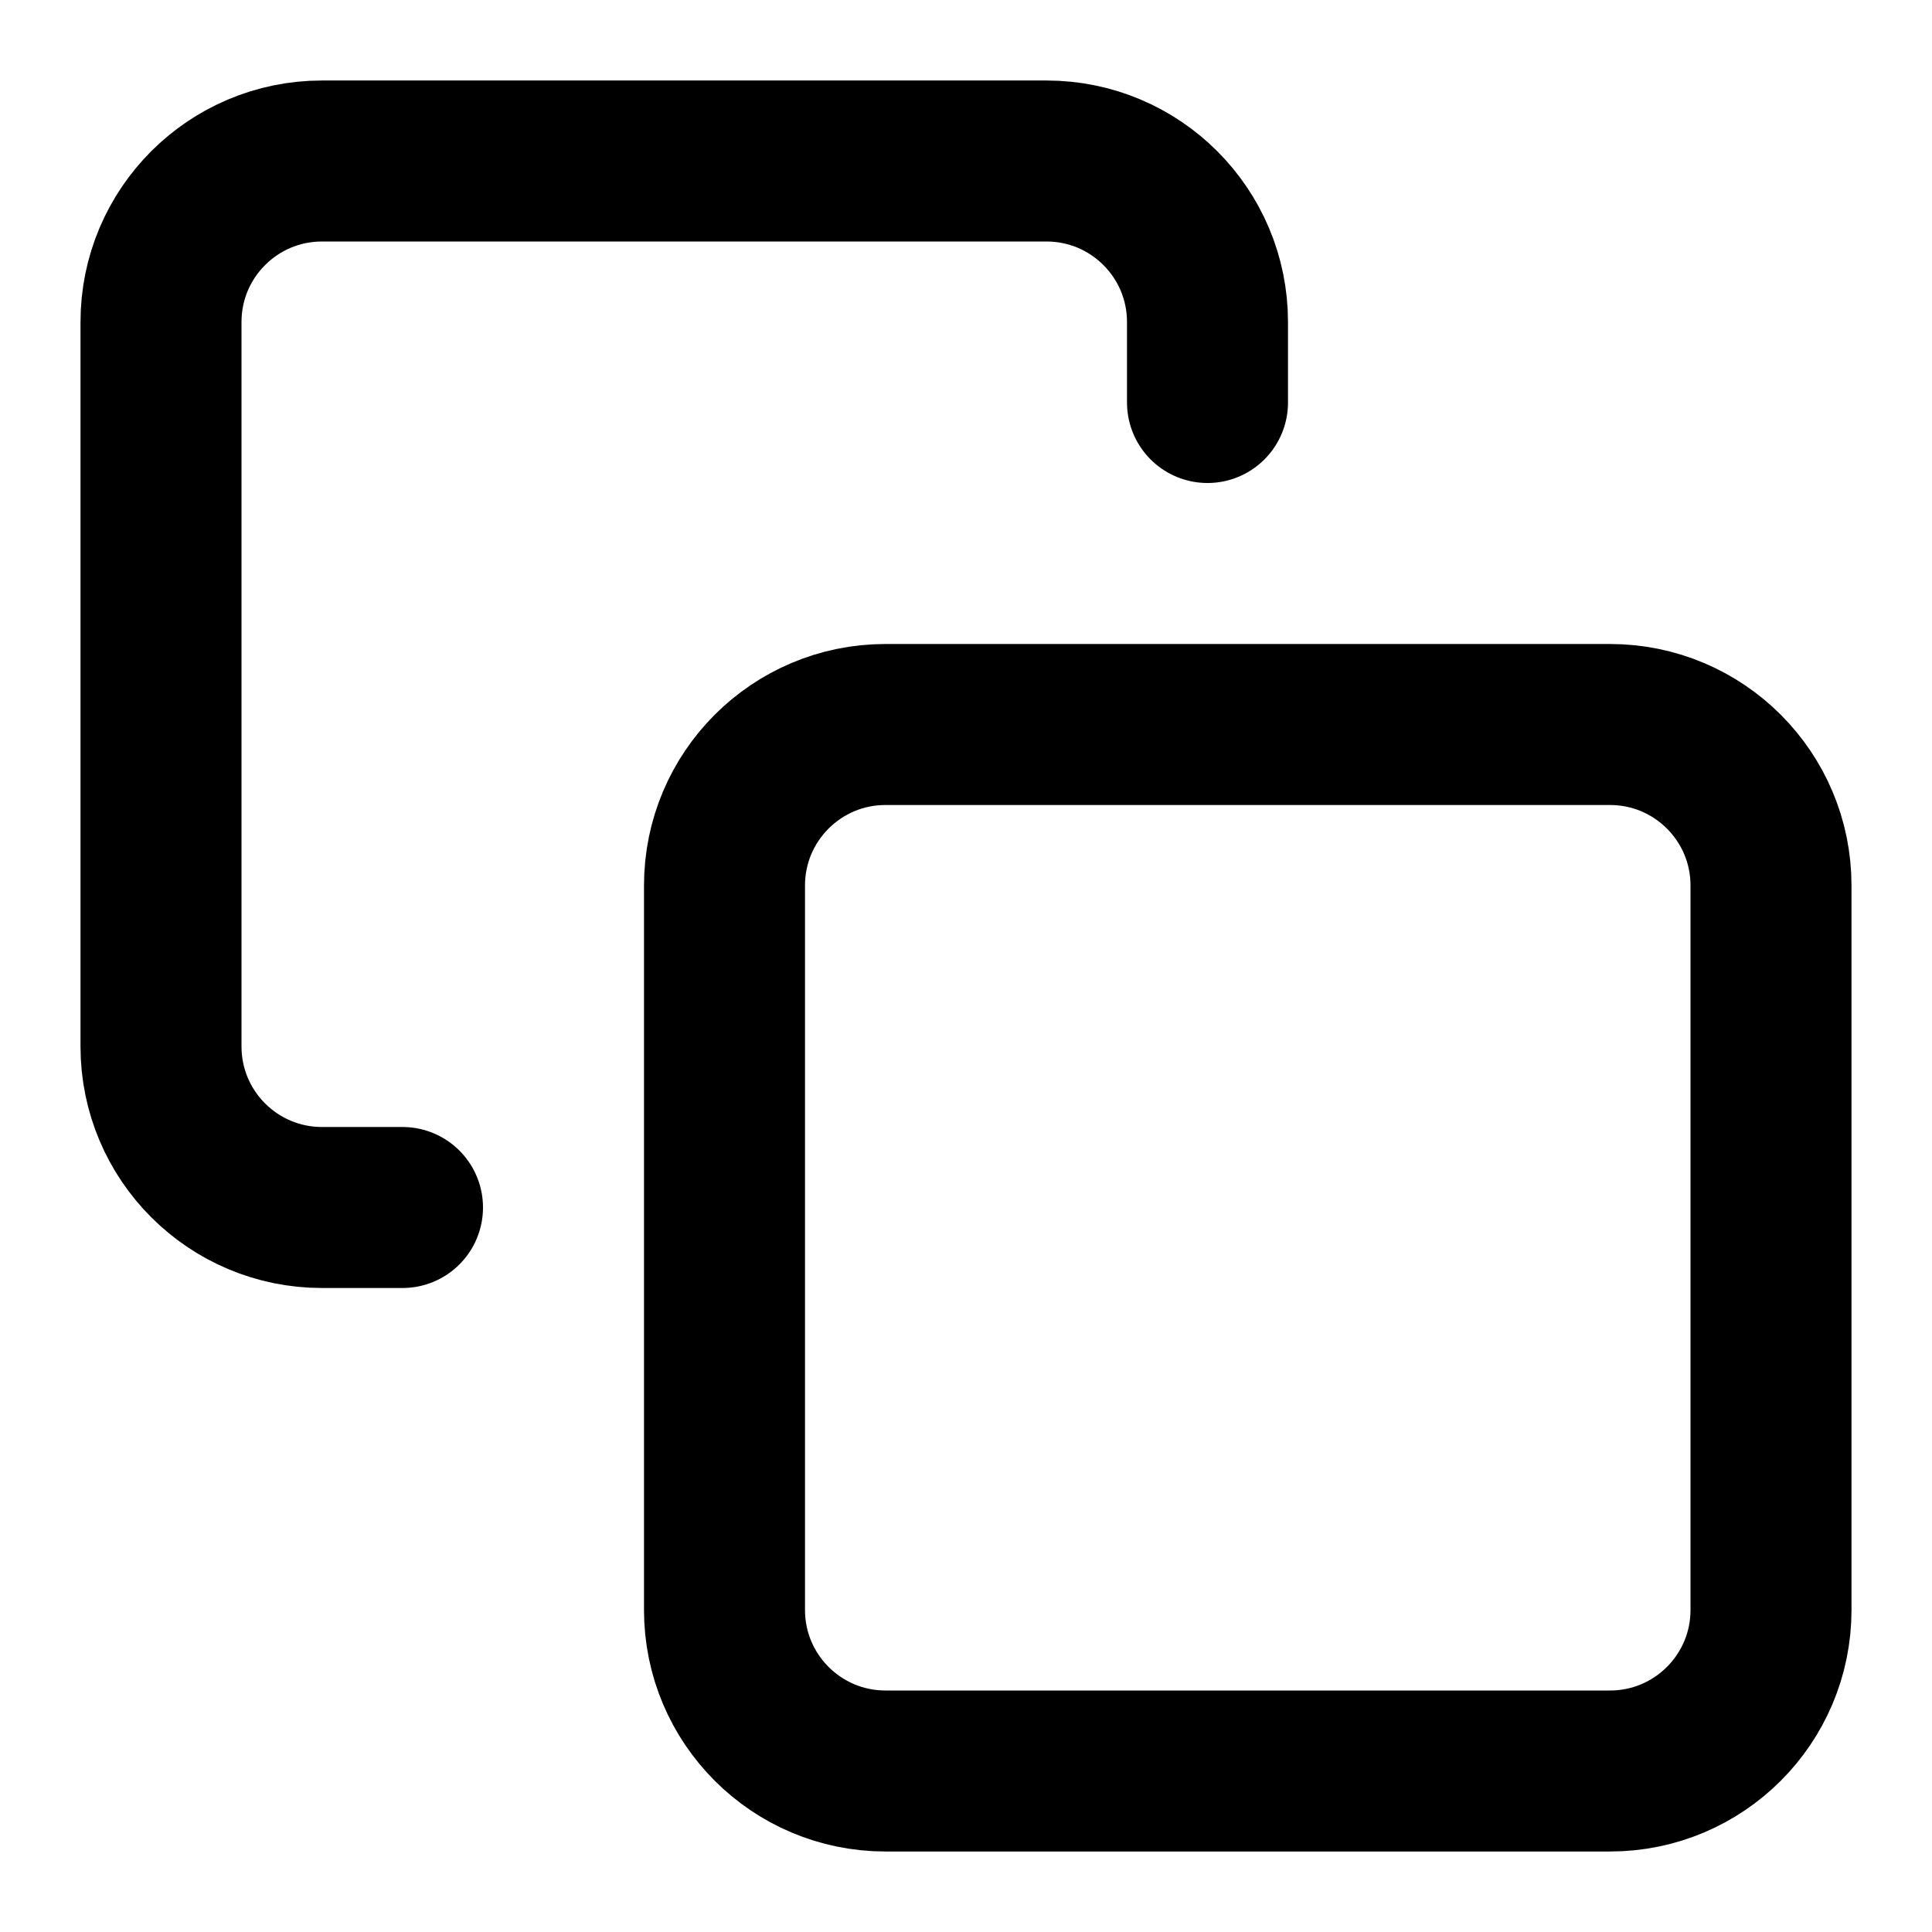
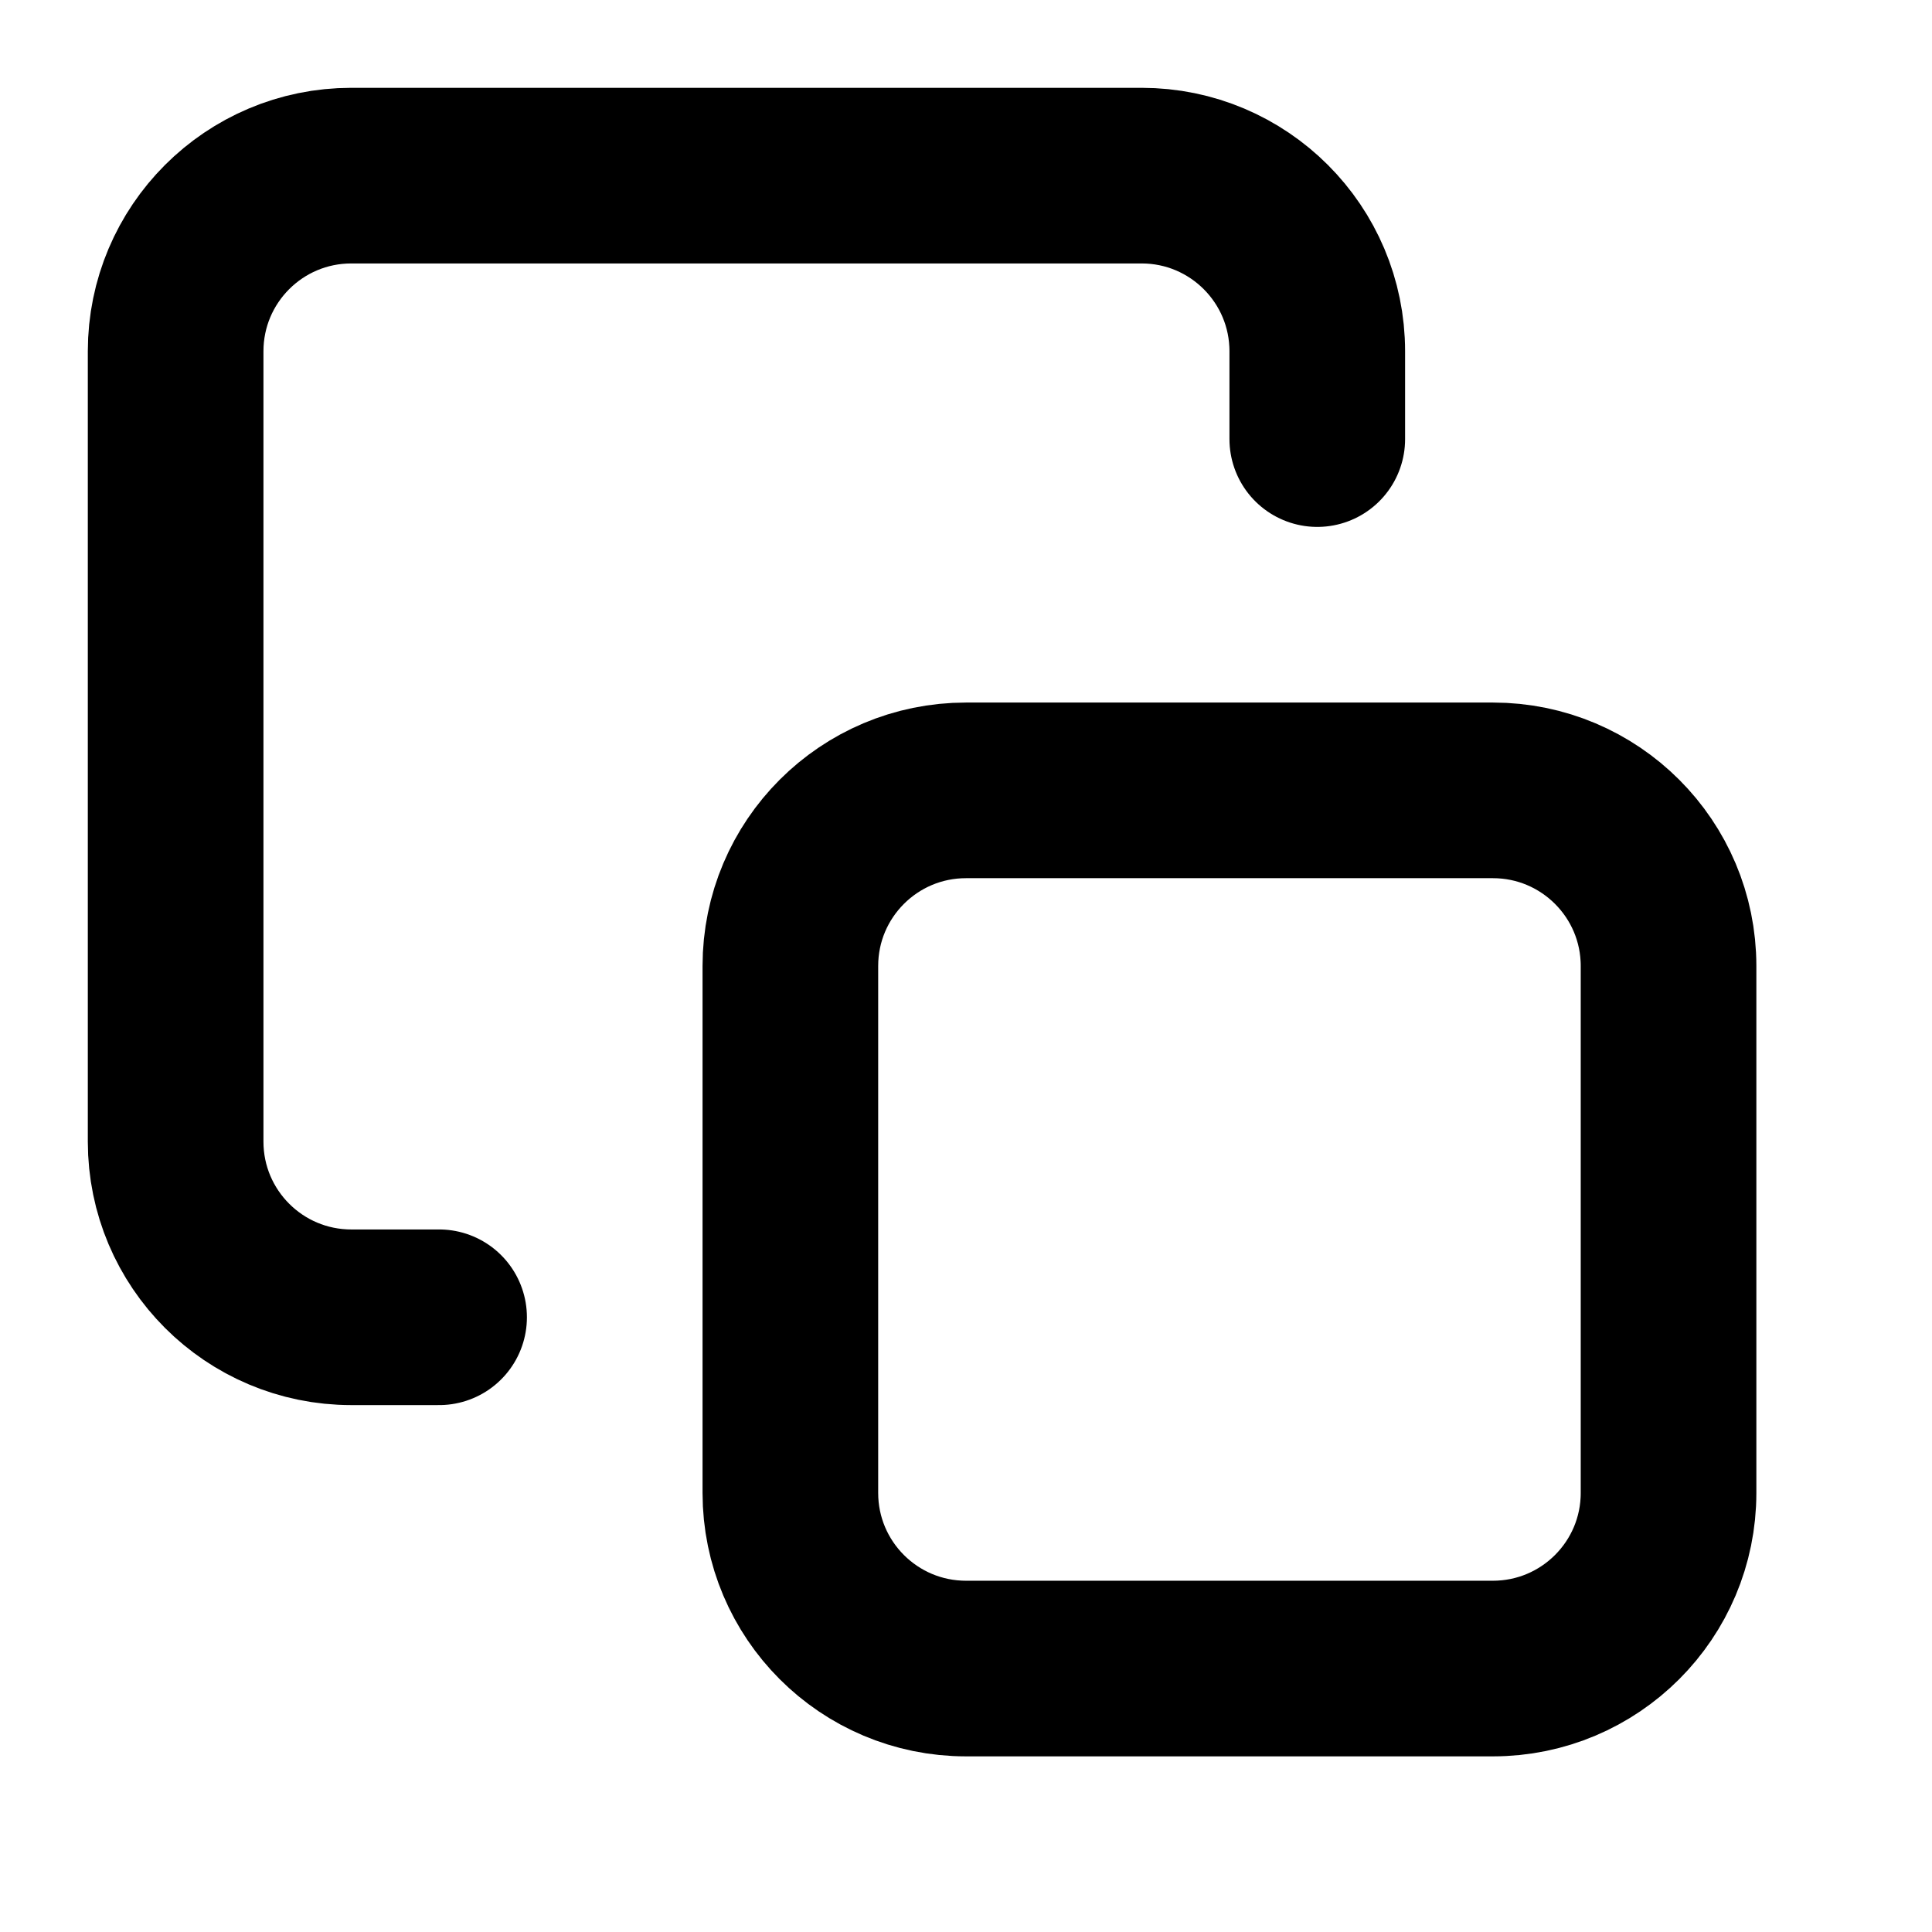
- <svg xmlns="http://www.w3.org/2000/svg" class="feather feather-copy" fill="none" height="24" stroke="currentColor" stroke-linecap="round" stroke-linejoin="round" stroke-width="2" viewBox="0 0 24 24" width="24">
-   <rect height="13" rx="2" ry="2" width="13" x="9" y="9" />
+ <svg xmlns="http://www.w3.org/2000/svg" class="feather feather-copy" fill="none" height="22" stroke="currentColor" stroke-linecap="round" stroke-linejoin="round" stroke-width="2" viewBox="0 0 22 22" width="22">
+   <rect height="10" rx="2" ry="2" width="10" x="9" y="9" />
  <path d="M5 15H4a2 2 0 0 1-2-2V4a2 2 0 0 1 2-2h9a2 2 0 0 1 2 2v1" />
</svg>
